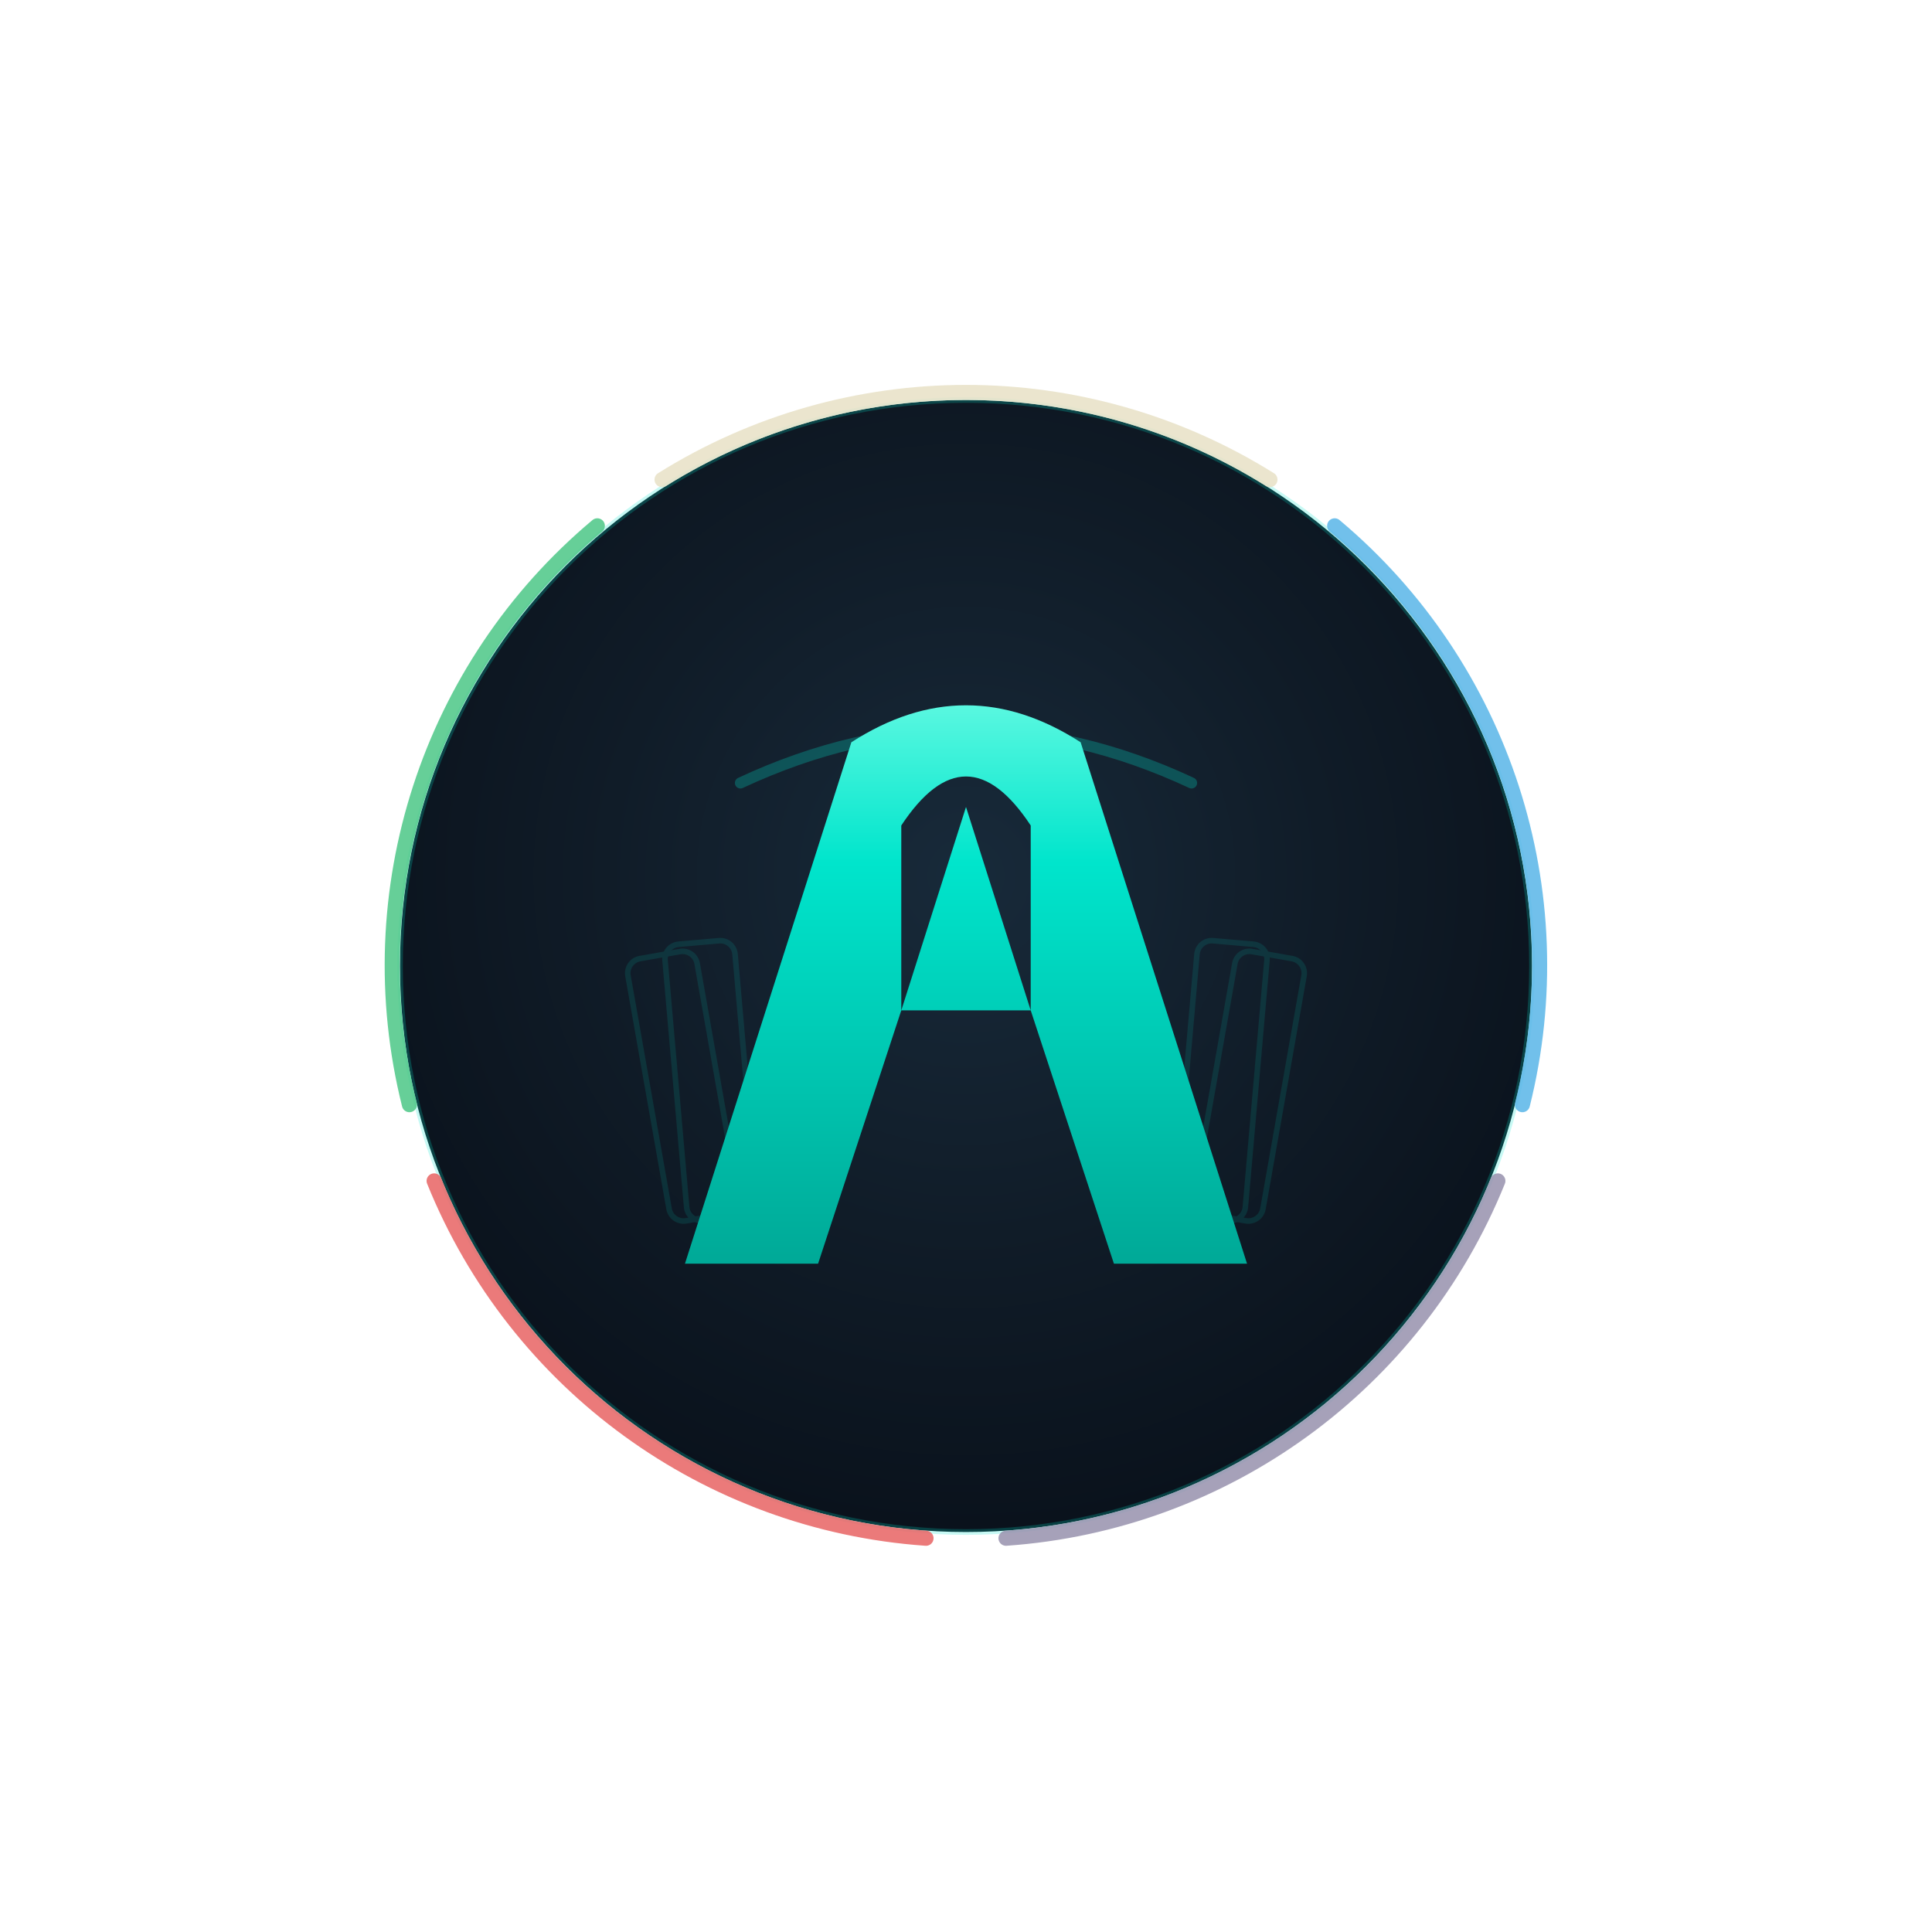
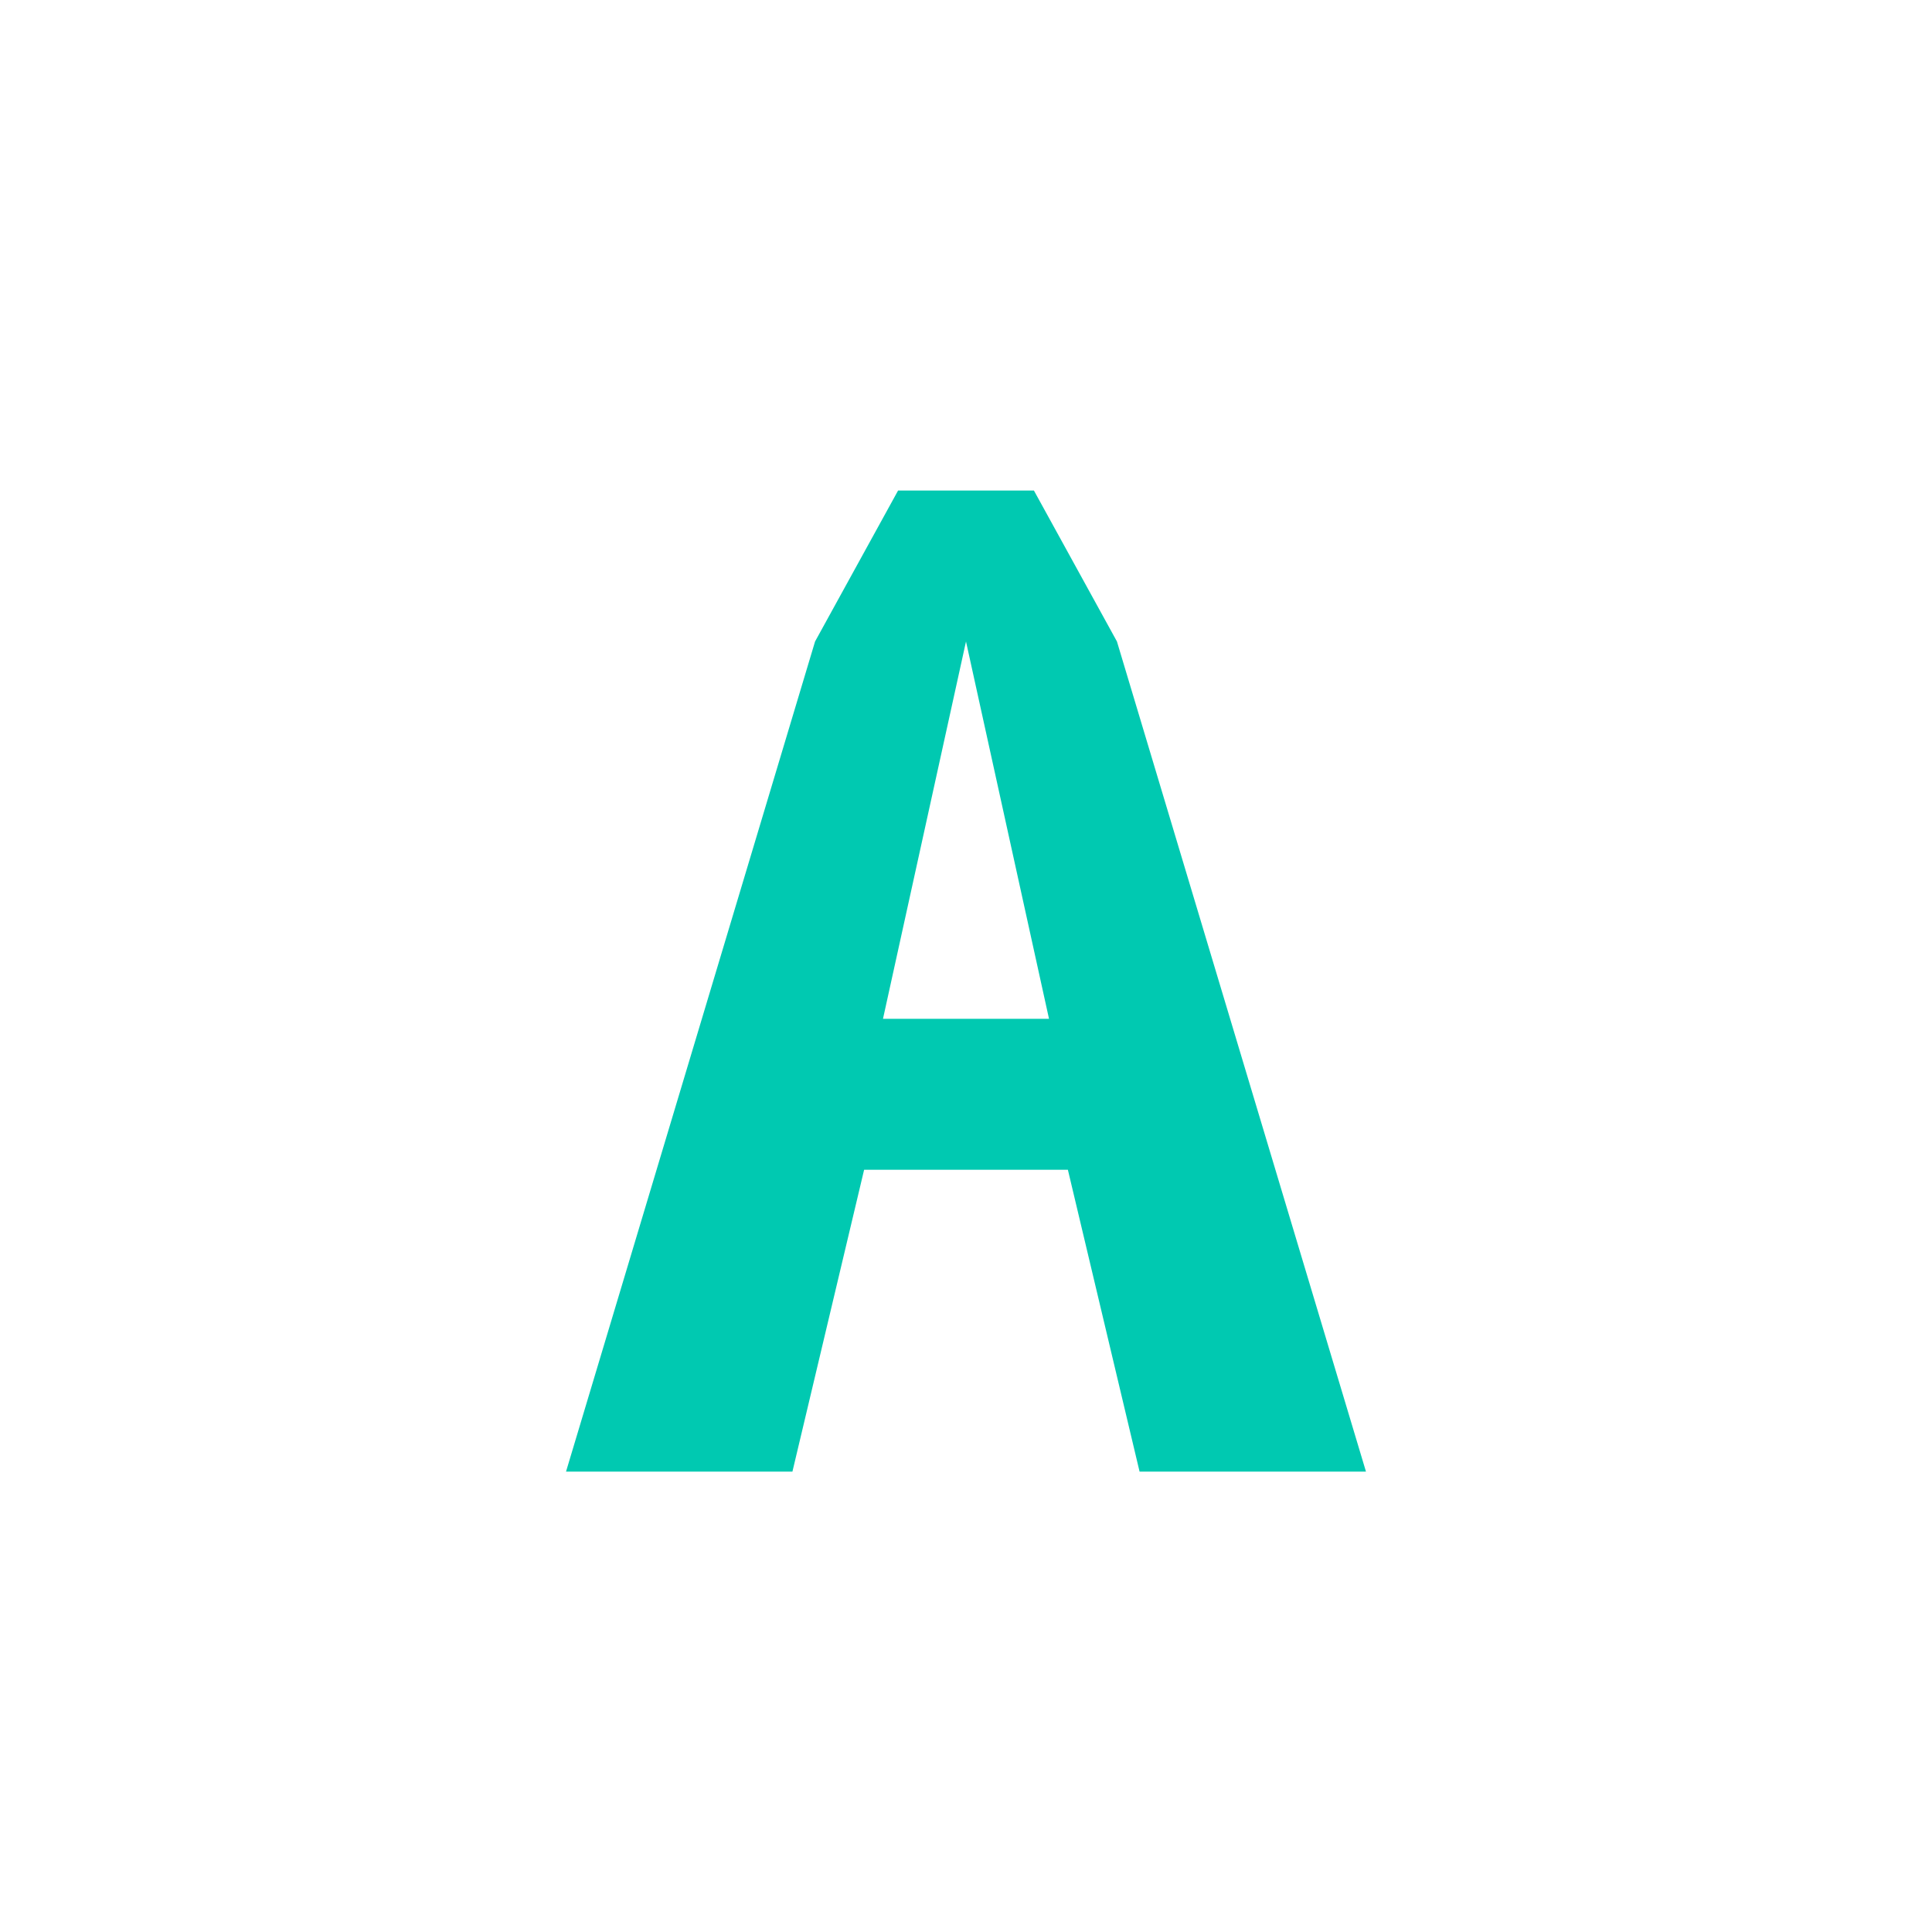
<svg xmlns="http://www.w3.org/2000/svg" viewBox="0 0 1024 1024" width="1024" height="1024">
-   <defs>
-     <linearGradient id="aFill" x1="512" y1="220" x2="512" y2="900" gradientUnits="userSpaceOnUse">
-       <stop offset="0%" stop-color="#7DFFE8" />
-       <stop offset="35%" stop-color="#00E5CC" />
-       <stop offset="100%" stop-color="#00A896" />
-     </linearGradient>
-     <radialGradient id="plateGrad" cx="50%" cy="42%" r="58%">
-       <stop offset="0%" stop-color="#182a3a" />
-       <stop offset="55%" stop-color="#101c28" />
-       <stop offset="100%" stop-color="#0a121c" />
-     </radialGradient>
-   </defs>
-   <circle cx="512" cy="512" r="300" fill="url(#plateGrad)" stroke="#00E5CC" stroke-width="3" stroke-opacity="0.22" />
-   <g fill="none" stroke-width="8" stroke-linecap="round" opacity="0.88">
-     <path stroke="#E8E2C8" d="M 350.9 254.2 A 304 304 0 0 1 673.1 254.2" />
-     <path stroke="#5EB8E8" d="M 707.4 278.7 A 304 304 0 0 1 806.9 585.5" />
-     <path stroke="#9A95B0" d="M 793.9 625.9 A 304 304 0 0 1 533.2 815.3" />
-     <path stroke="#E86868" d="M 490.8 815.3 A 304 304 0 0 1 230.1 625.9" />
-     <path stroke="#52C98A" d="M 217.0 585.5 A 304 304 0 0 1 316.6 278.7" />
-   </g>
-   <g transform="translate(512,512) scale(0.49) translate(-512,-570)">
-     <g fill="none" stroke-linecap="round" stroke-linejoin="round">
-       <path d="M 268 372 Q 512 258 756 372" stroke="#00E5CC" stroke-width="12" opacity="0.26" />
-       <g opacity="0.12" stroke="#00E5CC" stroke-width="6">
-         <rect x="168" y="556" width="76" height="288" rx="16" ry="16" transform="rotate(-10 206 700)" />
-         <rect x="198" y="544" width="76" height="300" rx="16" ry="16" transform="rotate(-5 236 694)" />
-         <g transform="translate(1024,0) scale(-1,1)">
-           <rect x="168" y="556" width="76" height="288" rx="16" ry="16" transform="rotate(-10 206 700)" />
-           <rect x="198" y="544" width="76" height="300" rx="16" ry="16" transform="rotate(-5 236 694)" />
-         </g>
-       </g>
-     </g>
-     <path fill="url(#aFill)" fill-rule="evenodd" d="M 208 892 L 352 892 L 442 618 L 442 418 Q 512 312 582 418 L 582 618 L 672 892 L 816 892              L 636 328 Q 512 248 388 328 Z              M 512 398 L 442 618 L 582 618 Z" />
-   </g>
+   <path fill="#00C9B1" fill-rule="evenodd" d="M300 780 L420 780 L458 620 L566 620 L604 780 L724 780 L592 340 L548 260 L476 260 L432 340 Z M512 340 L468 540 L556 540 Z" />
</svg>
